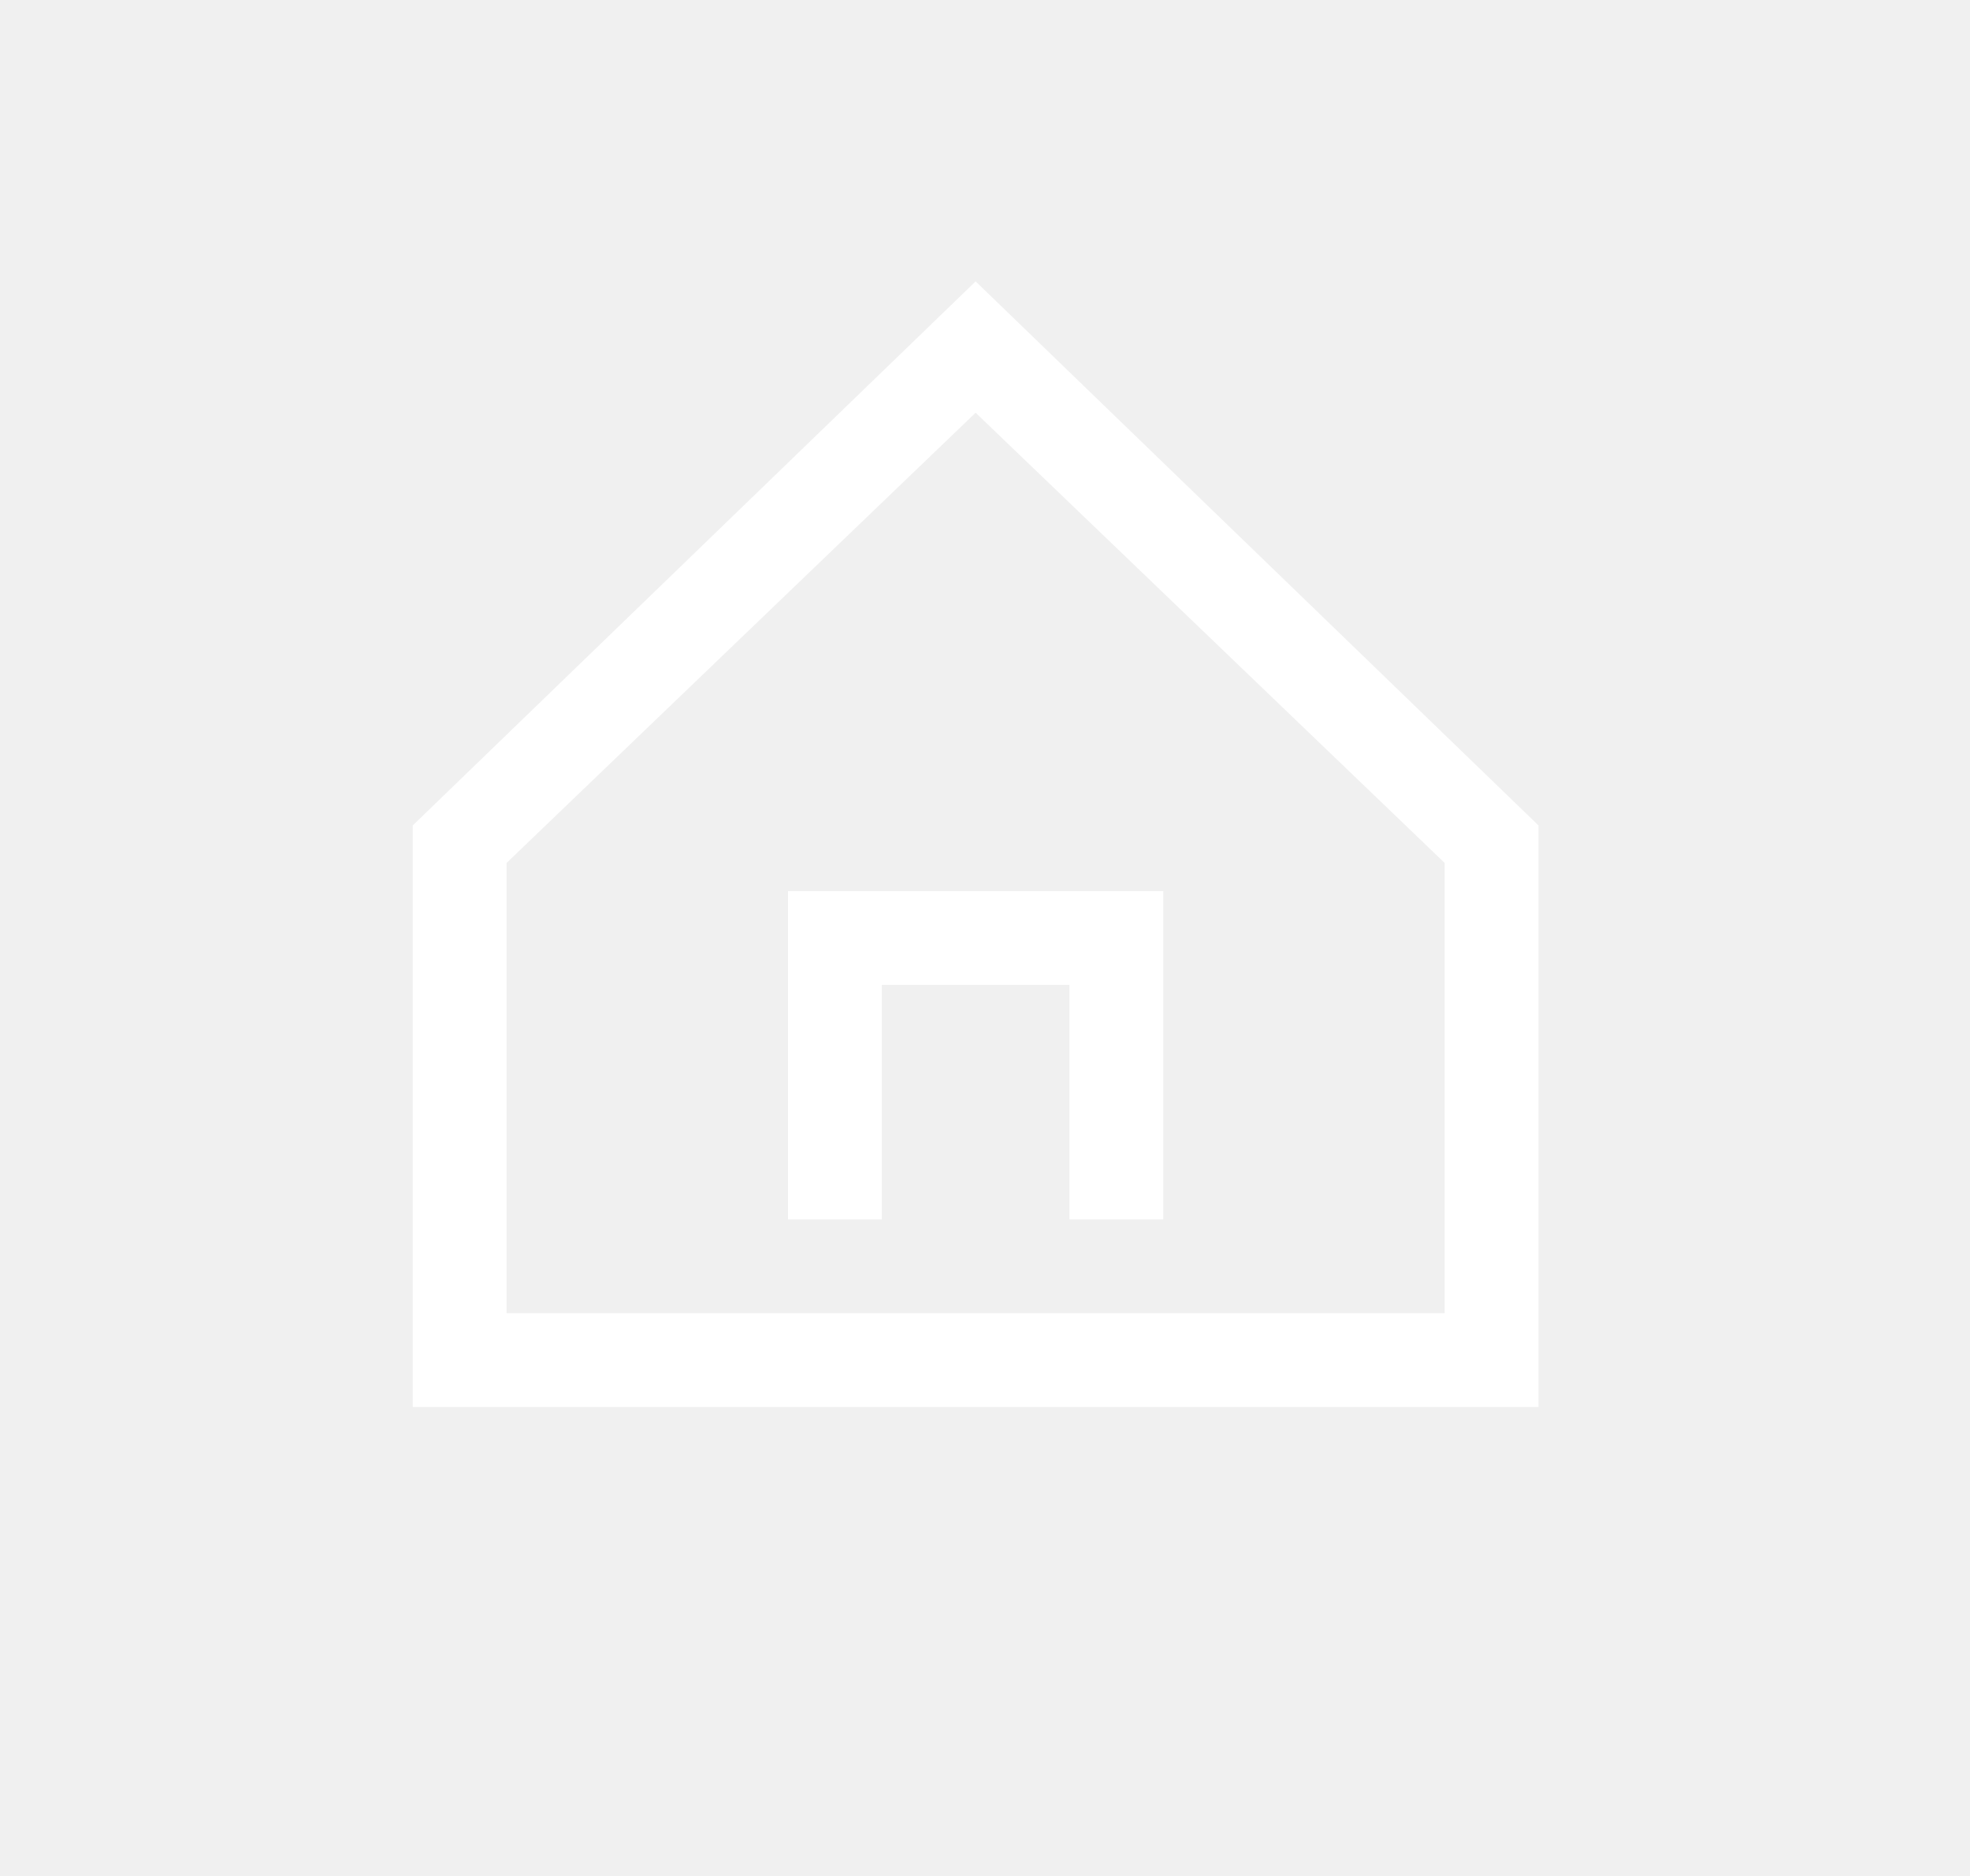
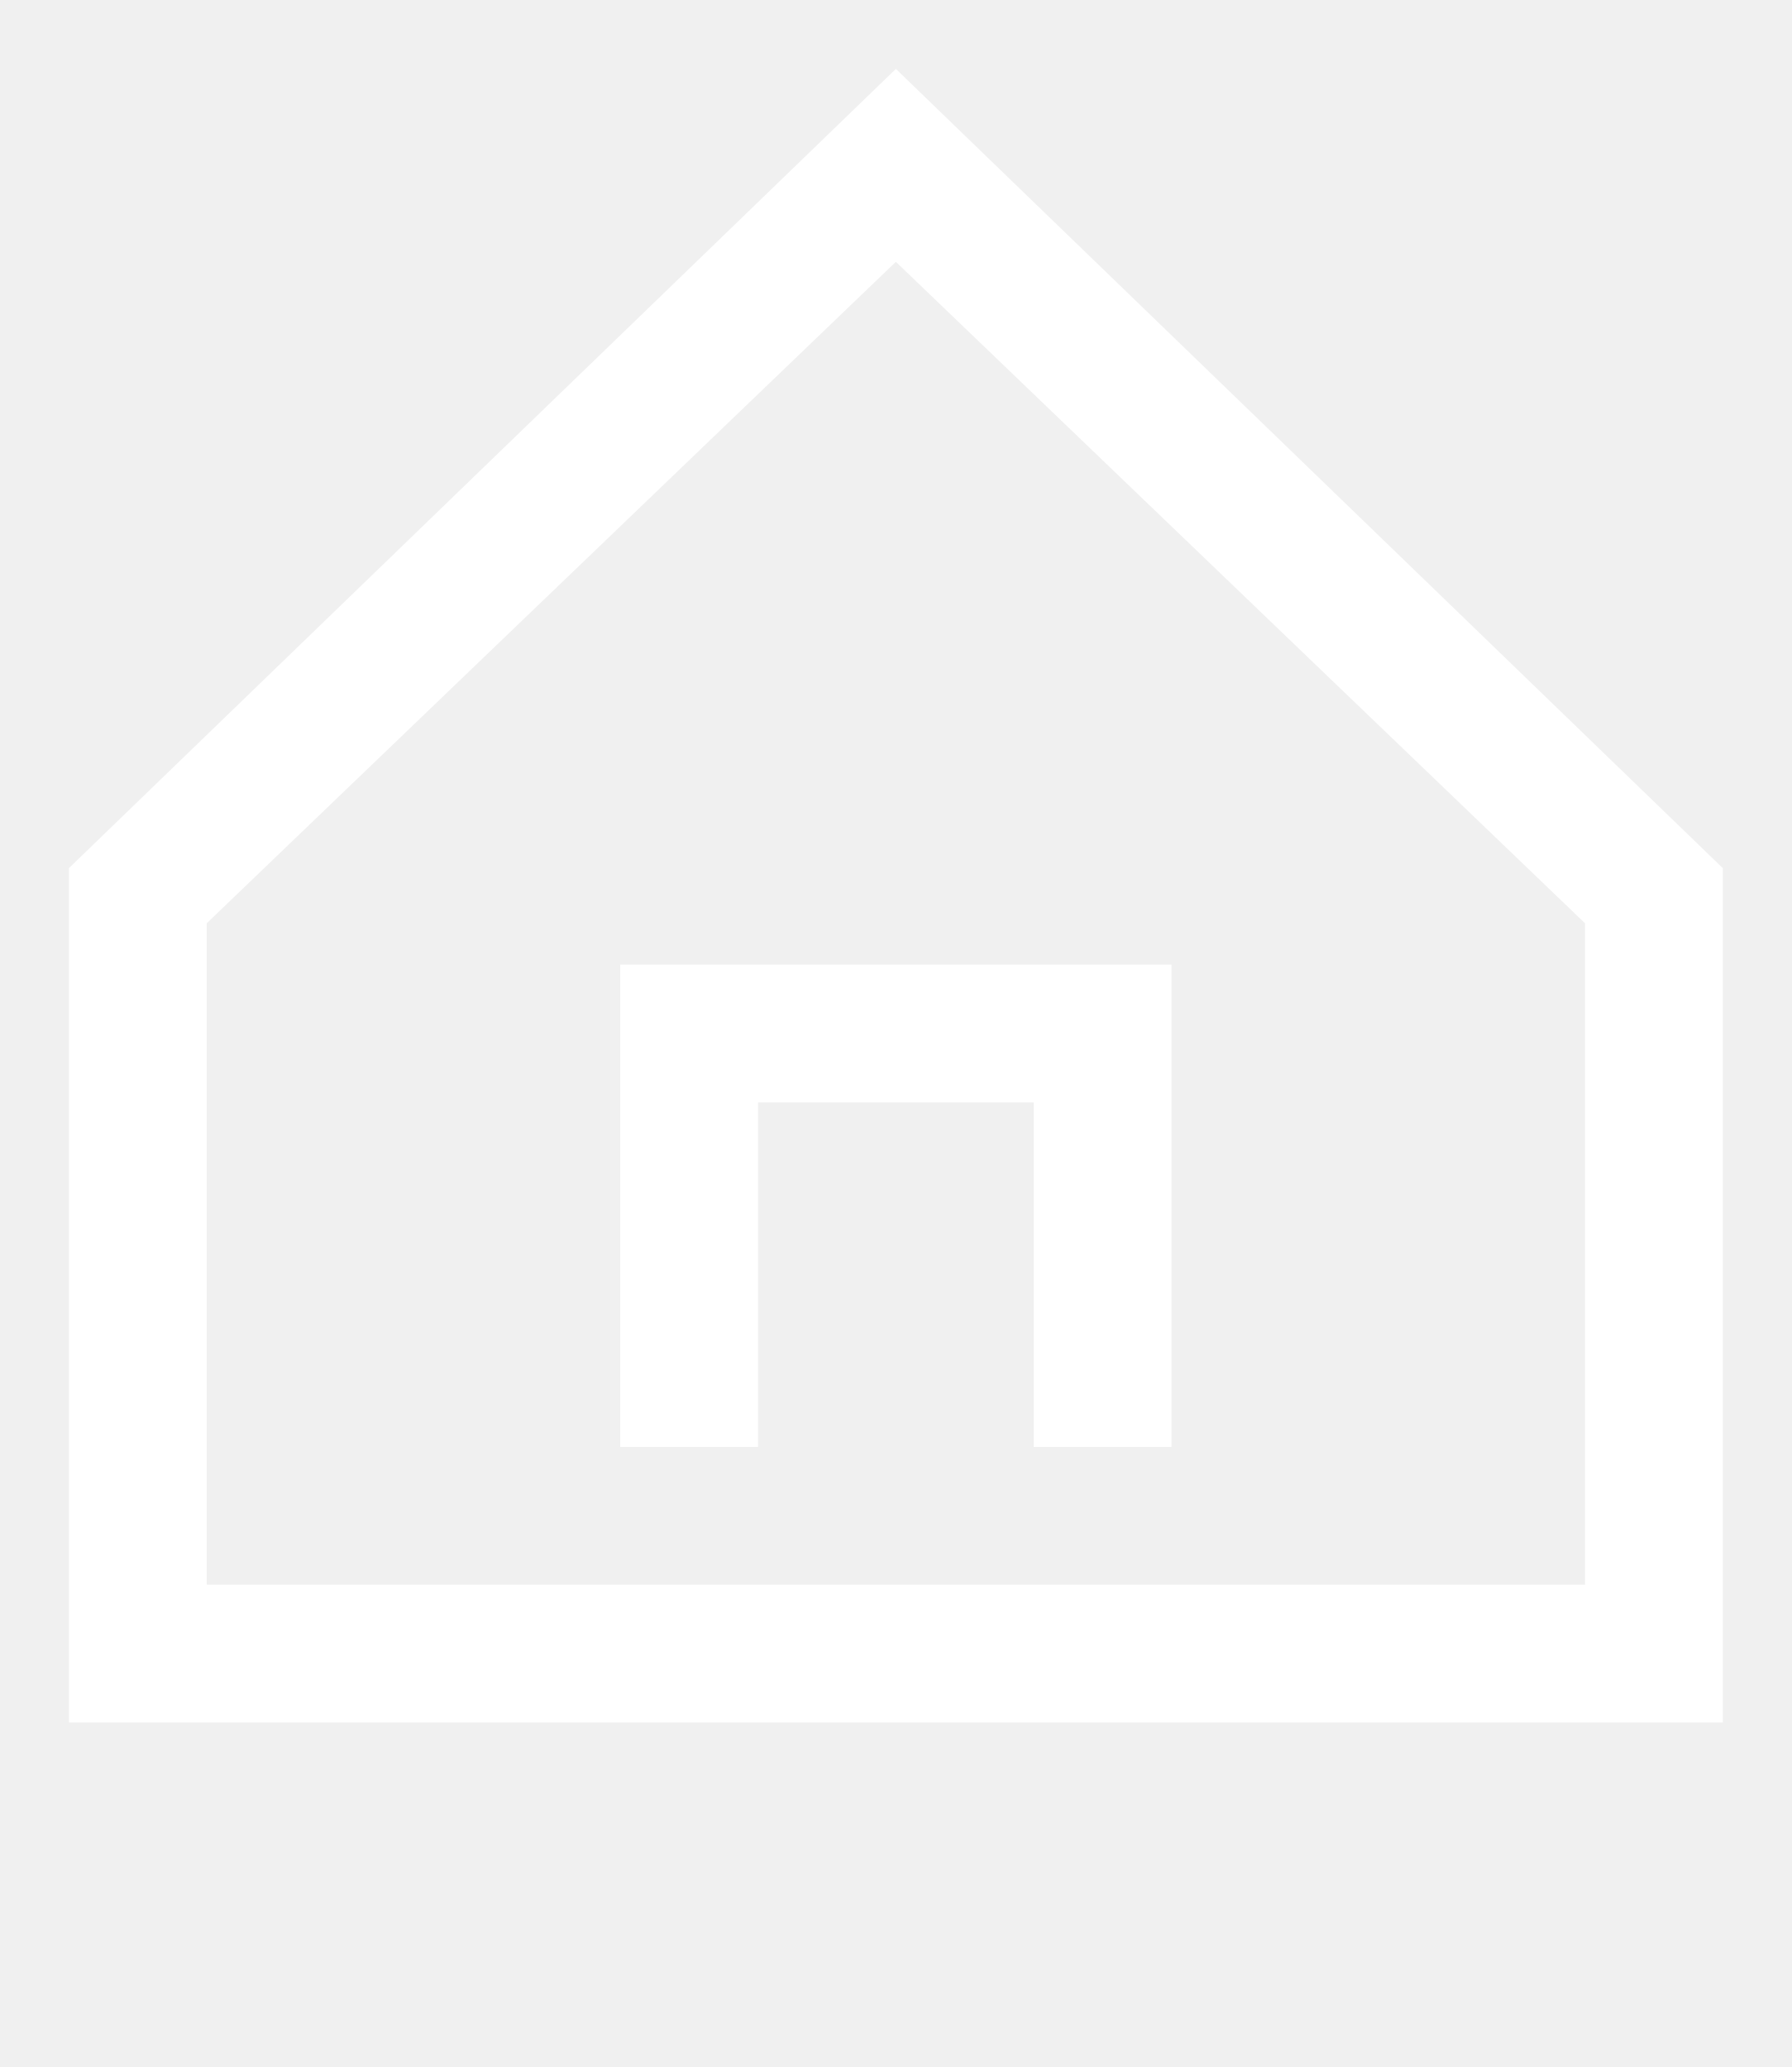
- <svg xmlns="http://www.w3.org/2000/svg" width="21" height="20" fill="none">
-   <path fill="#fff" d="m10.4 3-6 5.8V15h12V8.8l-6-5.8Zm5 11h-10V9.2l5-4.8 5 4.8V14Z" />
-   <path fill="#fff" d="M8.4 13h1v-2.5h2V13h1V9.5h-4V13Z" />
+ <svg xmlns="http://www.w3.org/2000/svg" width="13" height="15" viewBox="0 0 13 15" fill="none">
+   <path d="M6.5 0.5L0.5 6.3V12.5H12.5V6.3L6.5 0.5ZM11.5 11.5H1.5V6.7L6.5 1.9L11.5 6.7V11.5Z" fill="white" />
+   <path d="M4.5 10.5H5.5V8H7.5V10.5H8.5V7H4.5V10.5Z" fill="white" />
</svg>
